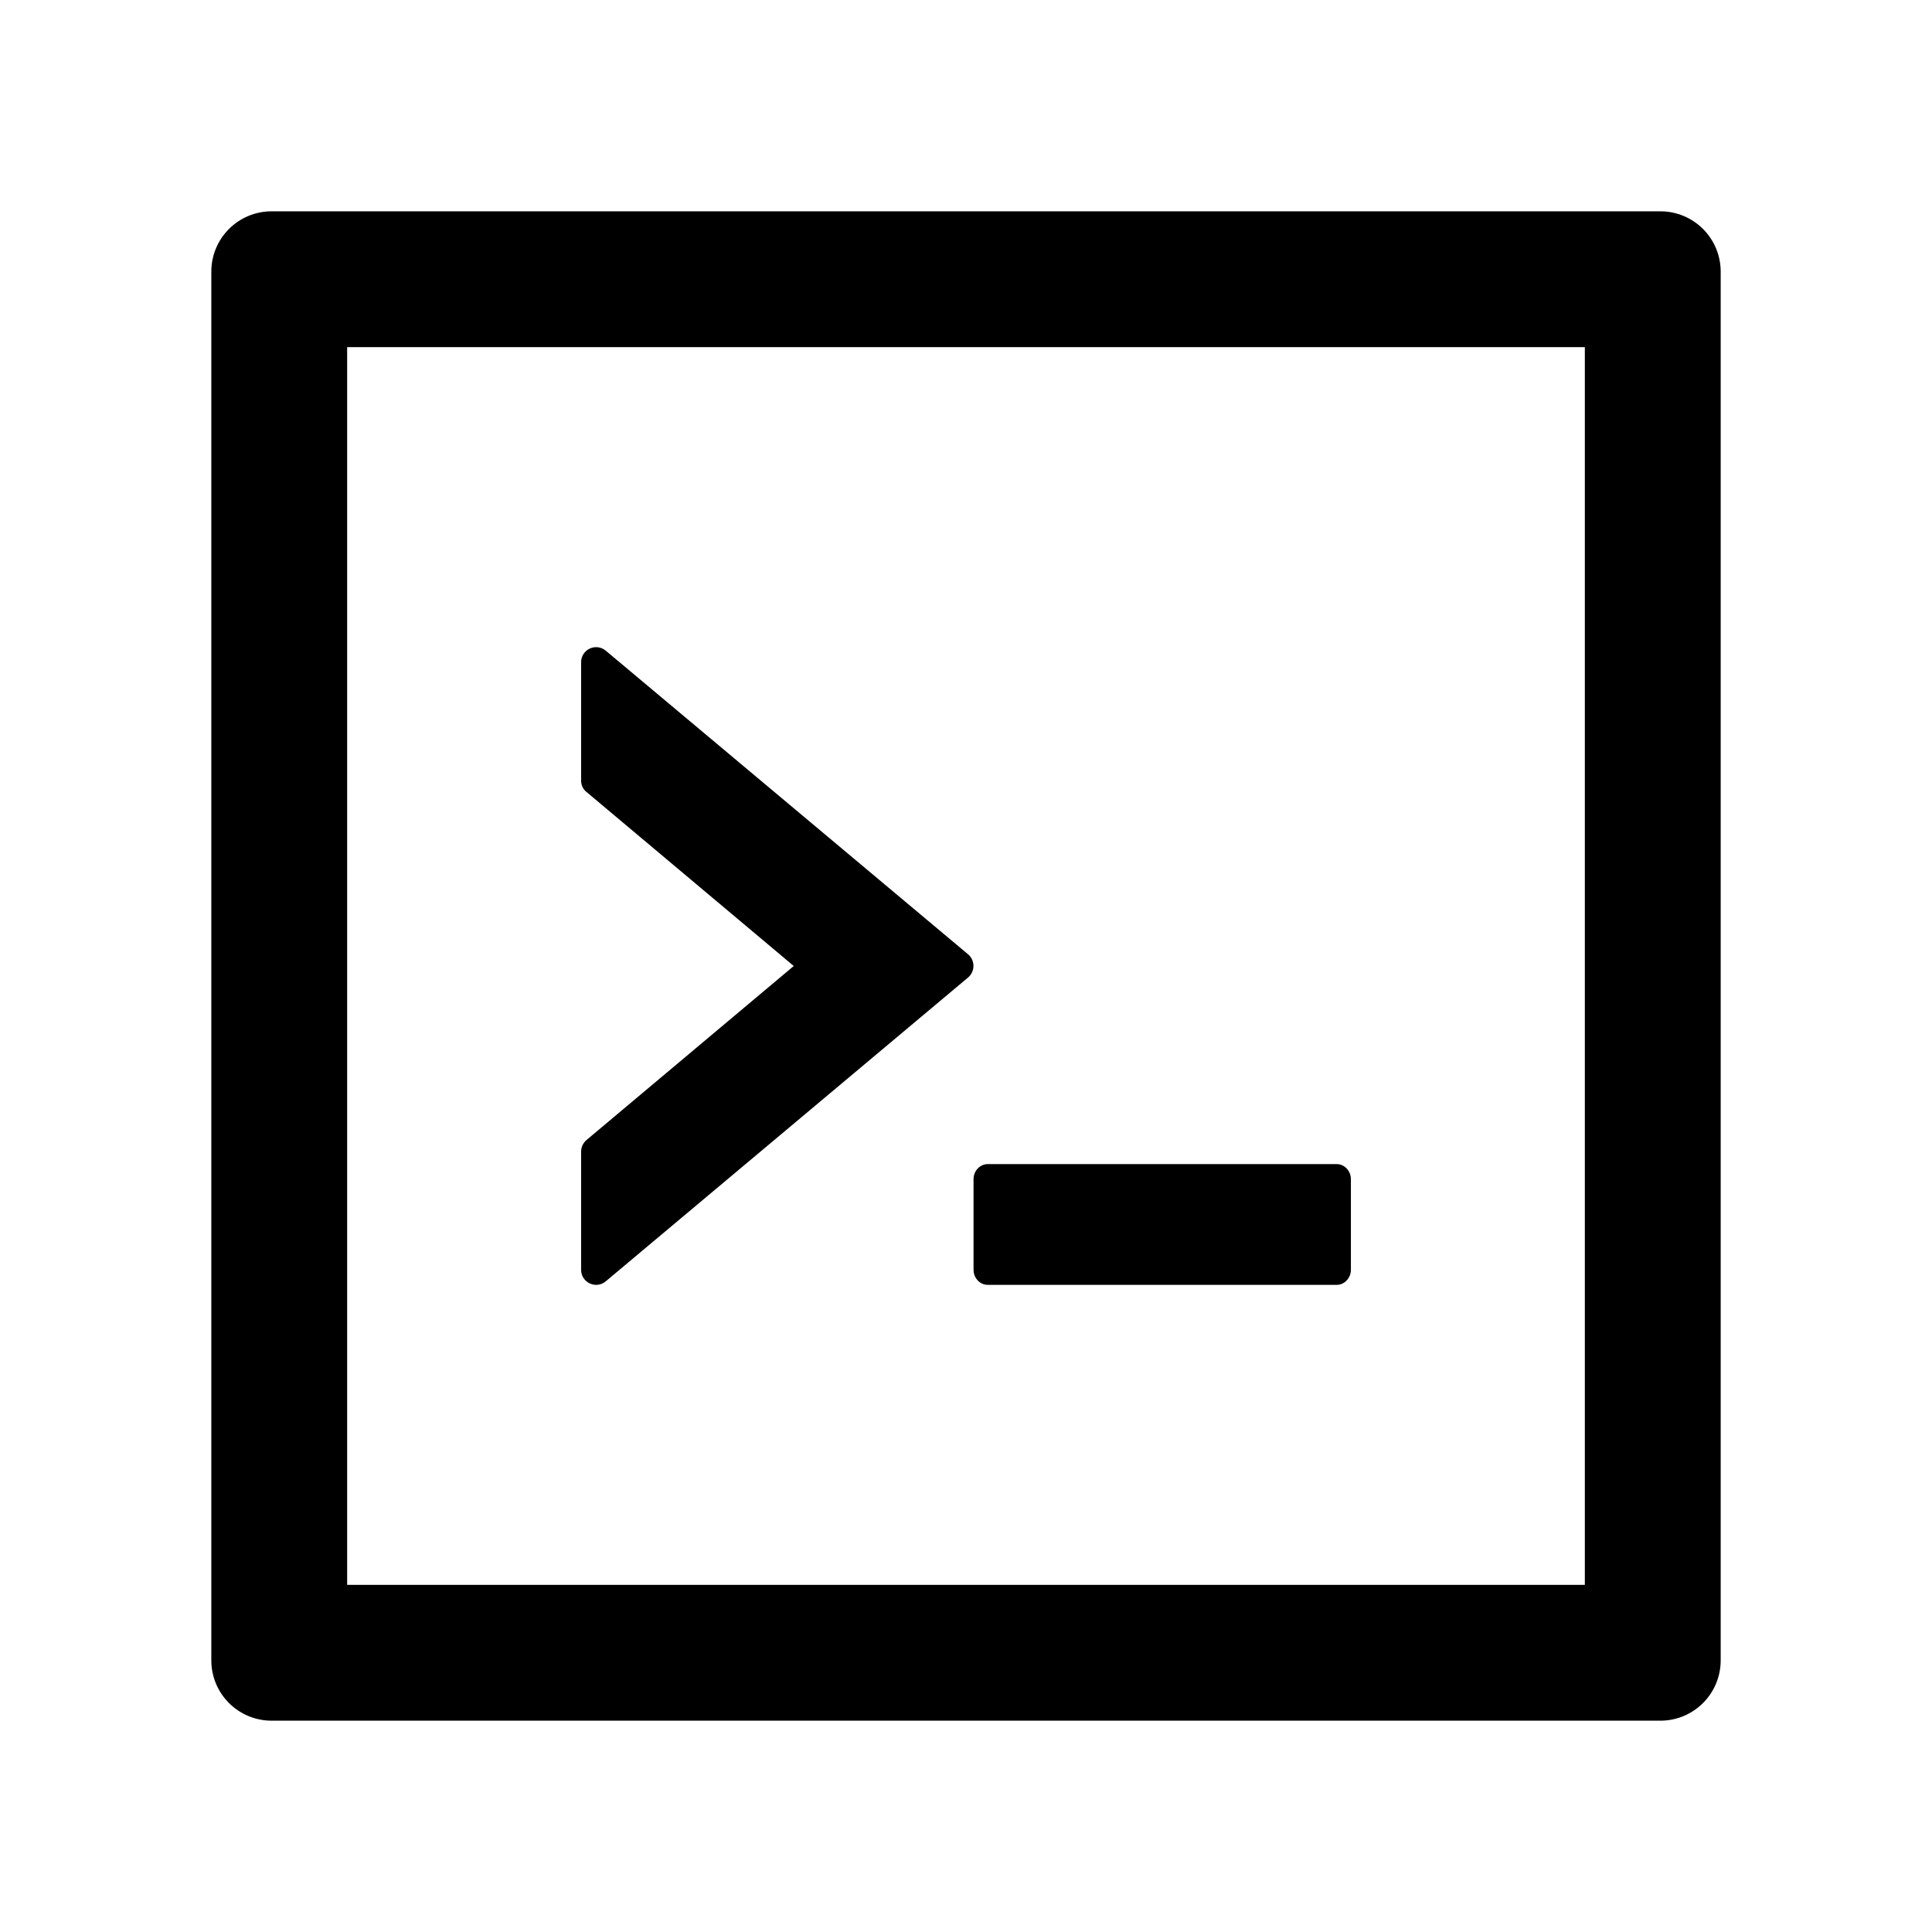
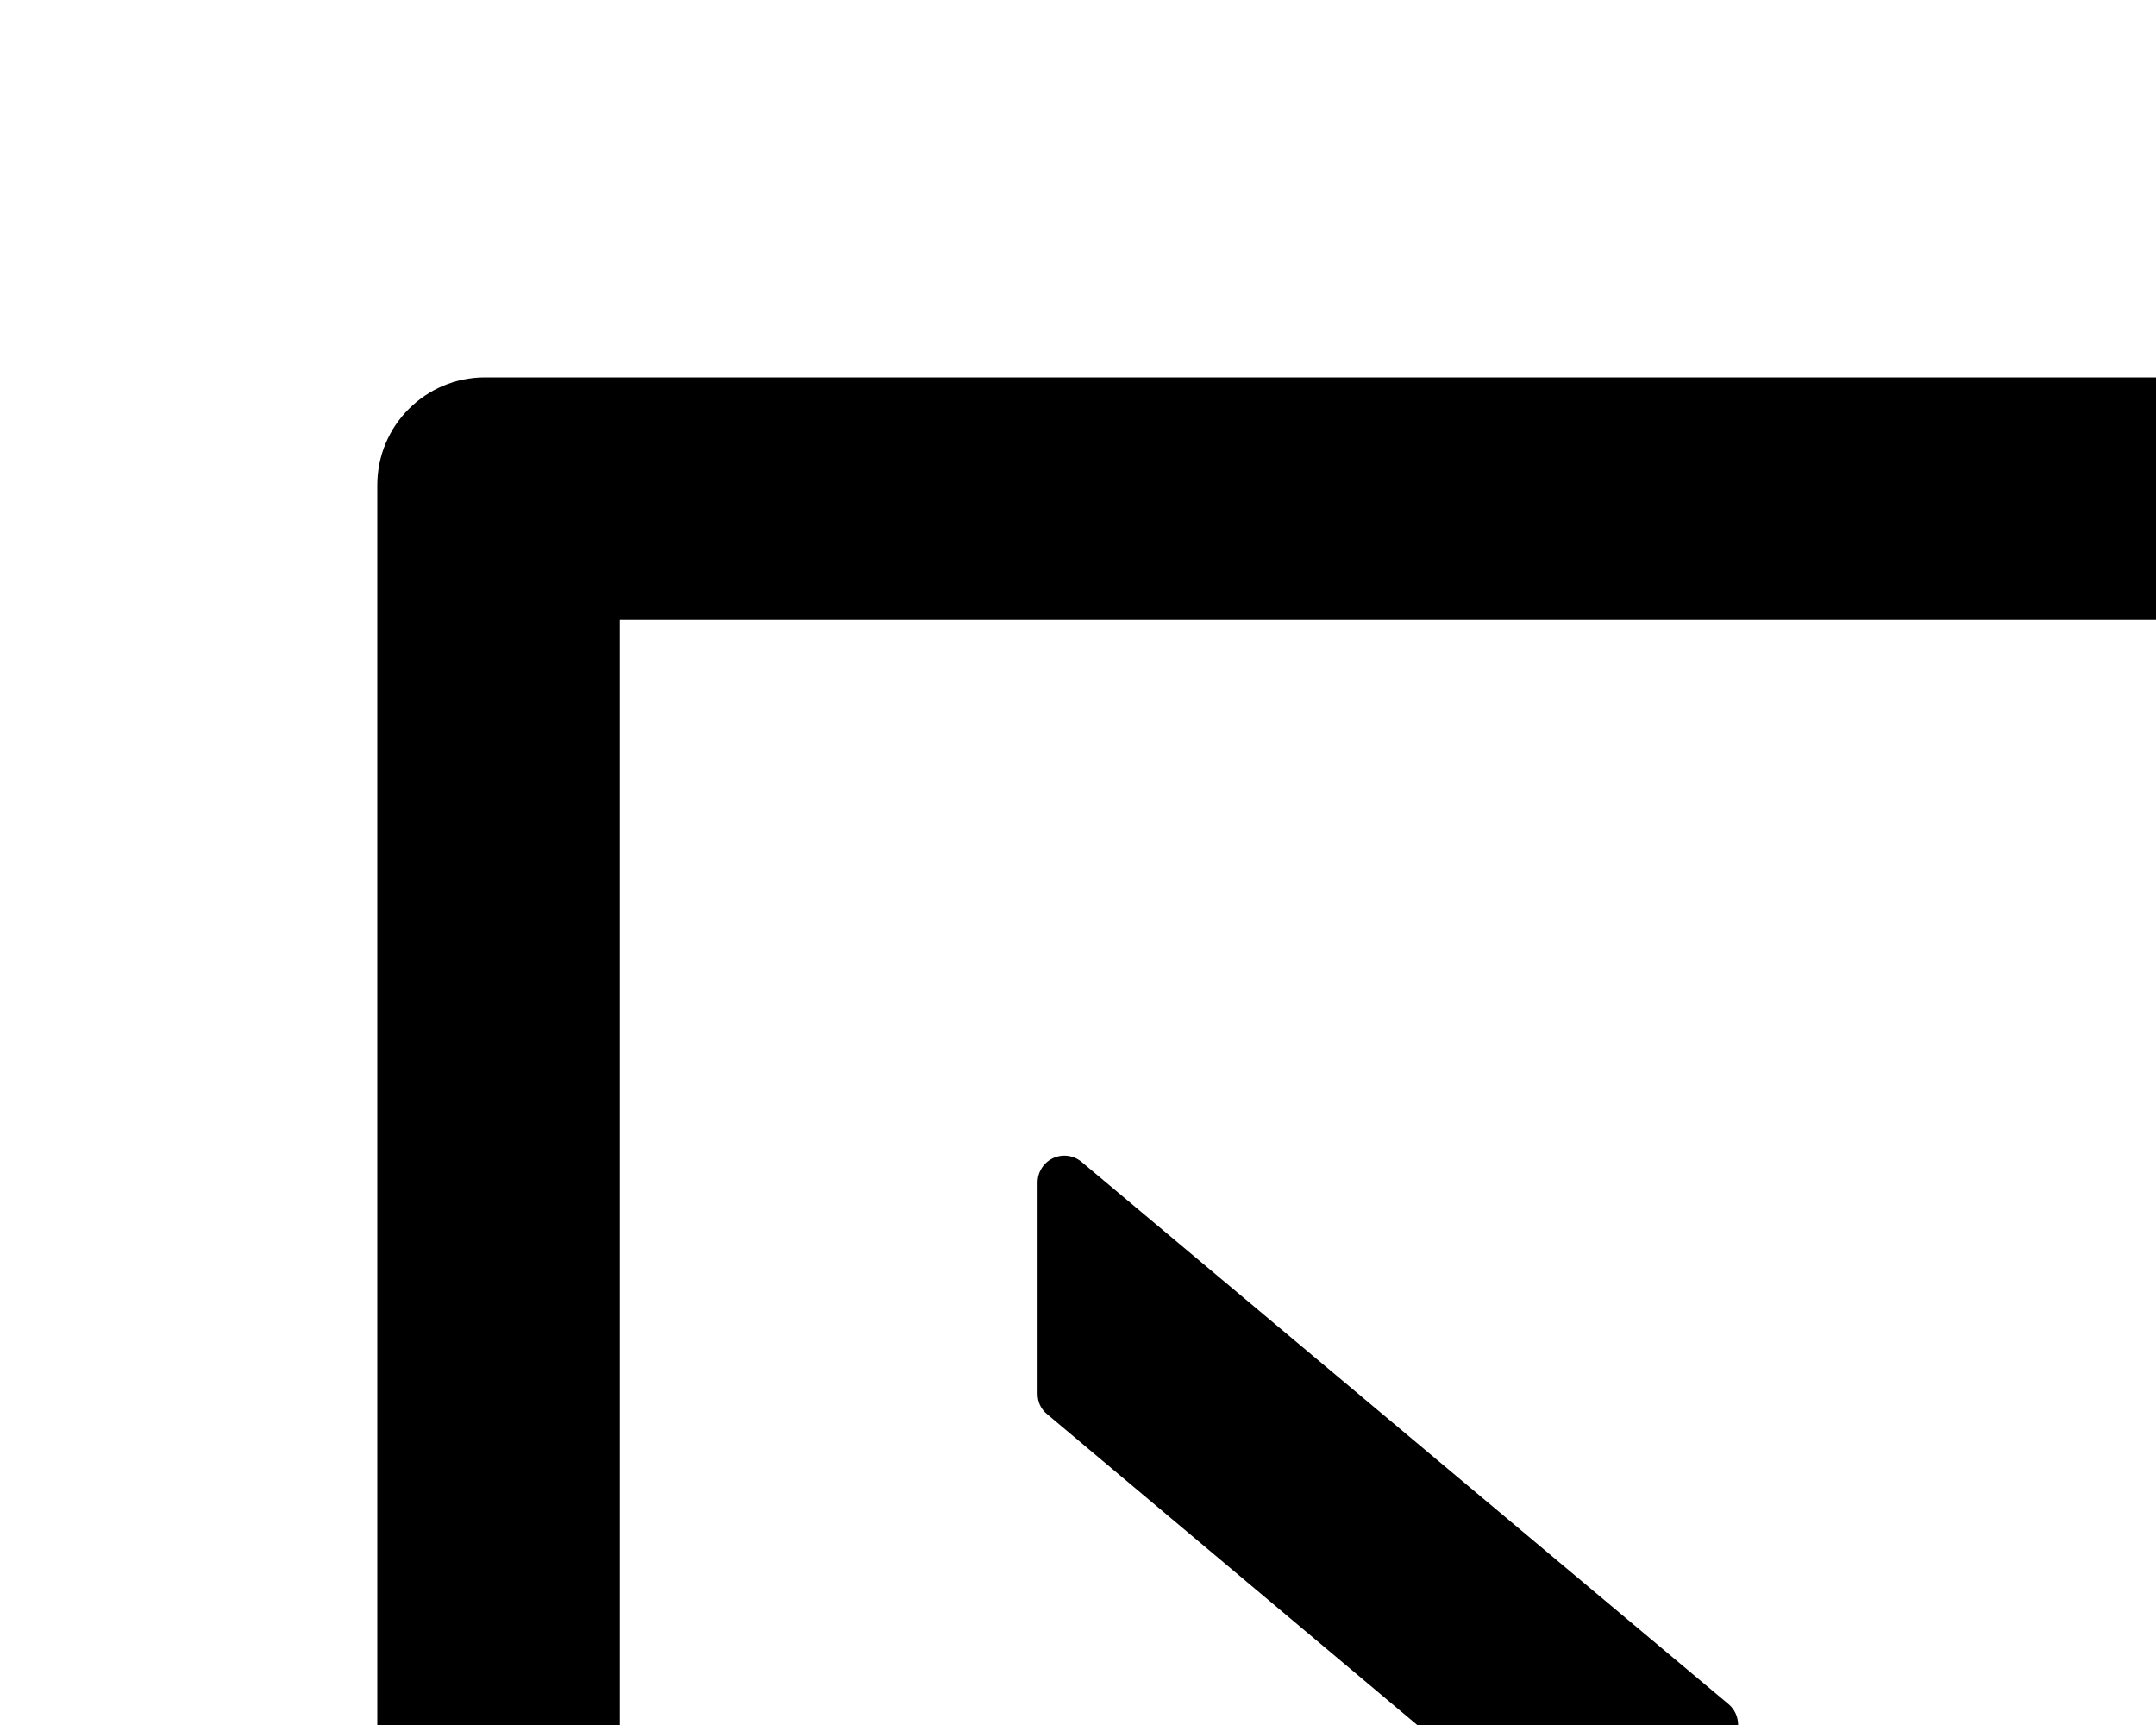
- <svg xmlns="http://www.w3.org/2000/svg" stroke="currentColor" fill="currentColor" stroke-width="0" viewBox="0 0 1024 1024" height="200px" width="200px">
+ <svg xmlns="http://www.w3.org/2000/svg" class="technology-card-logo" stroke="currentColor" stroke-width="0" viewBox="0 0 640 512">
  <path d="M516 673c0 4.4 3.4 8 7.5 8h185c4.1 0 7.5-3.6 7.5-8v-48c0-4.4-3.4-8-7.5-8h-185c-4.1 0-7.5 3.6-7.5 8v48zm-194.9 6.1l192-161c3.8-3.2 3.8-9.1 0-12.3l-192-160.9A7.95 7.95 0 0 0 308 351v62.7c0 2.4 1 4.6 2.9 6.1L420.7 512l-109.8 92.2a8.1 8.1 0 0 0-2.9 6.1V673c0 6.8 7.9 10.5 13.1 6.1zM880 112H144c-17.7 0-32 14.3-32 32v736c0 17.7 14.3 32 32 32h736c17.7 0 32-14.3 32-32V144c0-17.7-14.3-32-32-32zm-40 728H184V184h656v656z" />
</svg>
